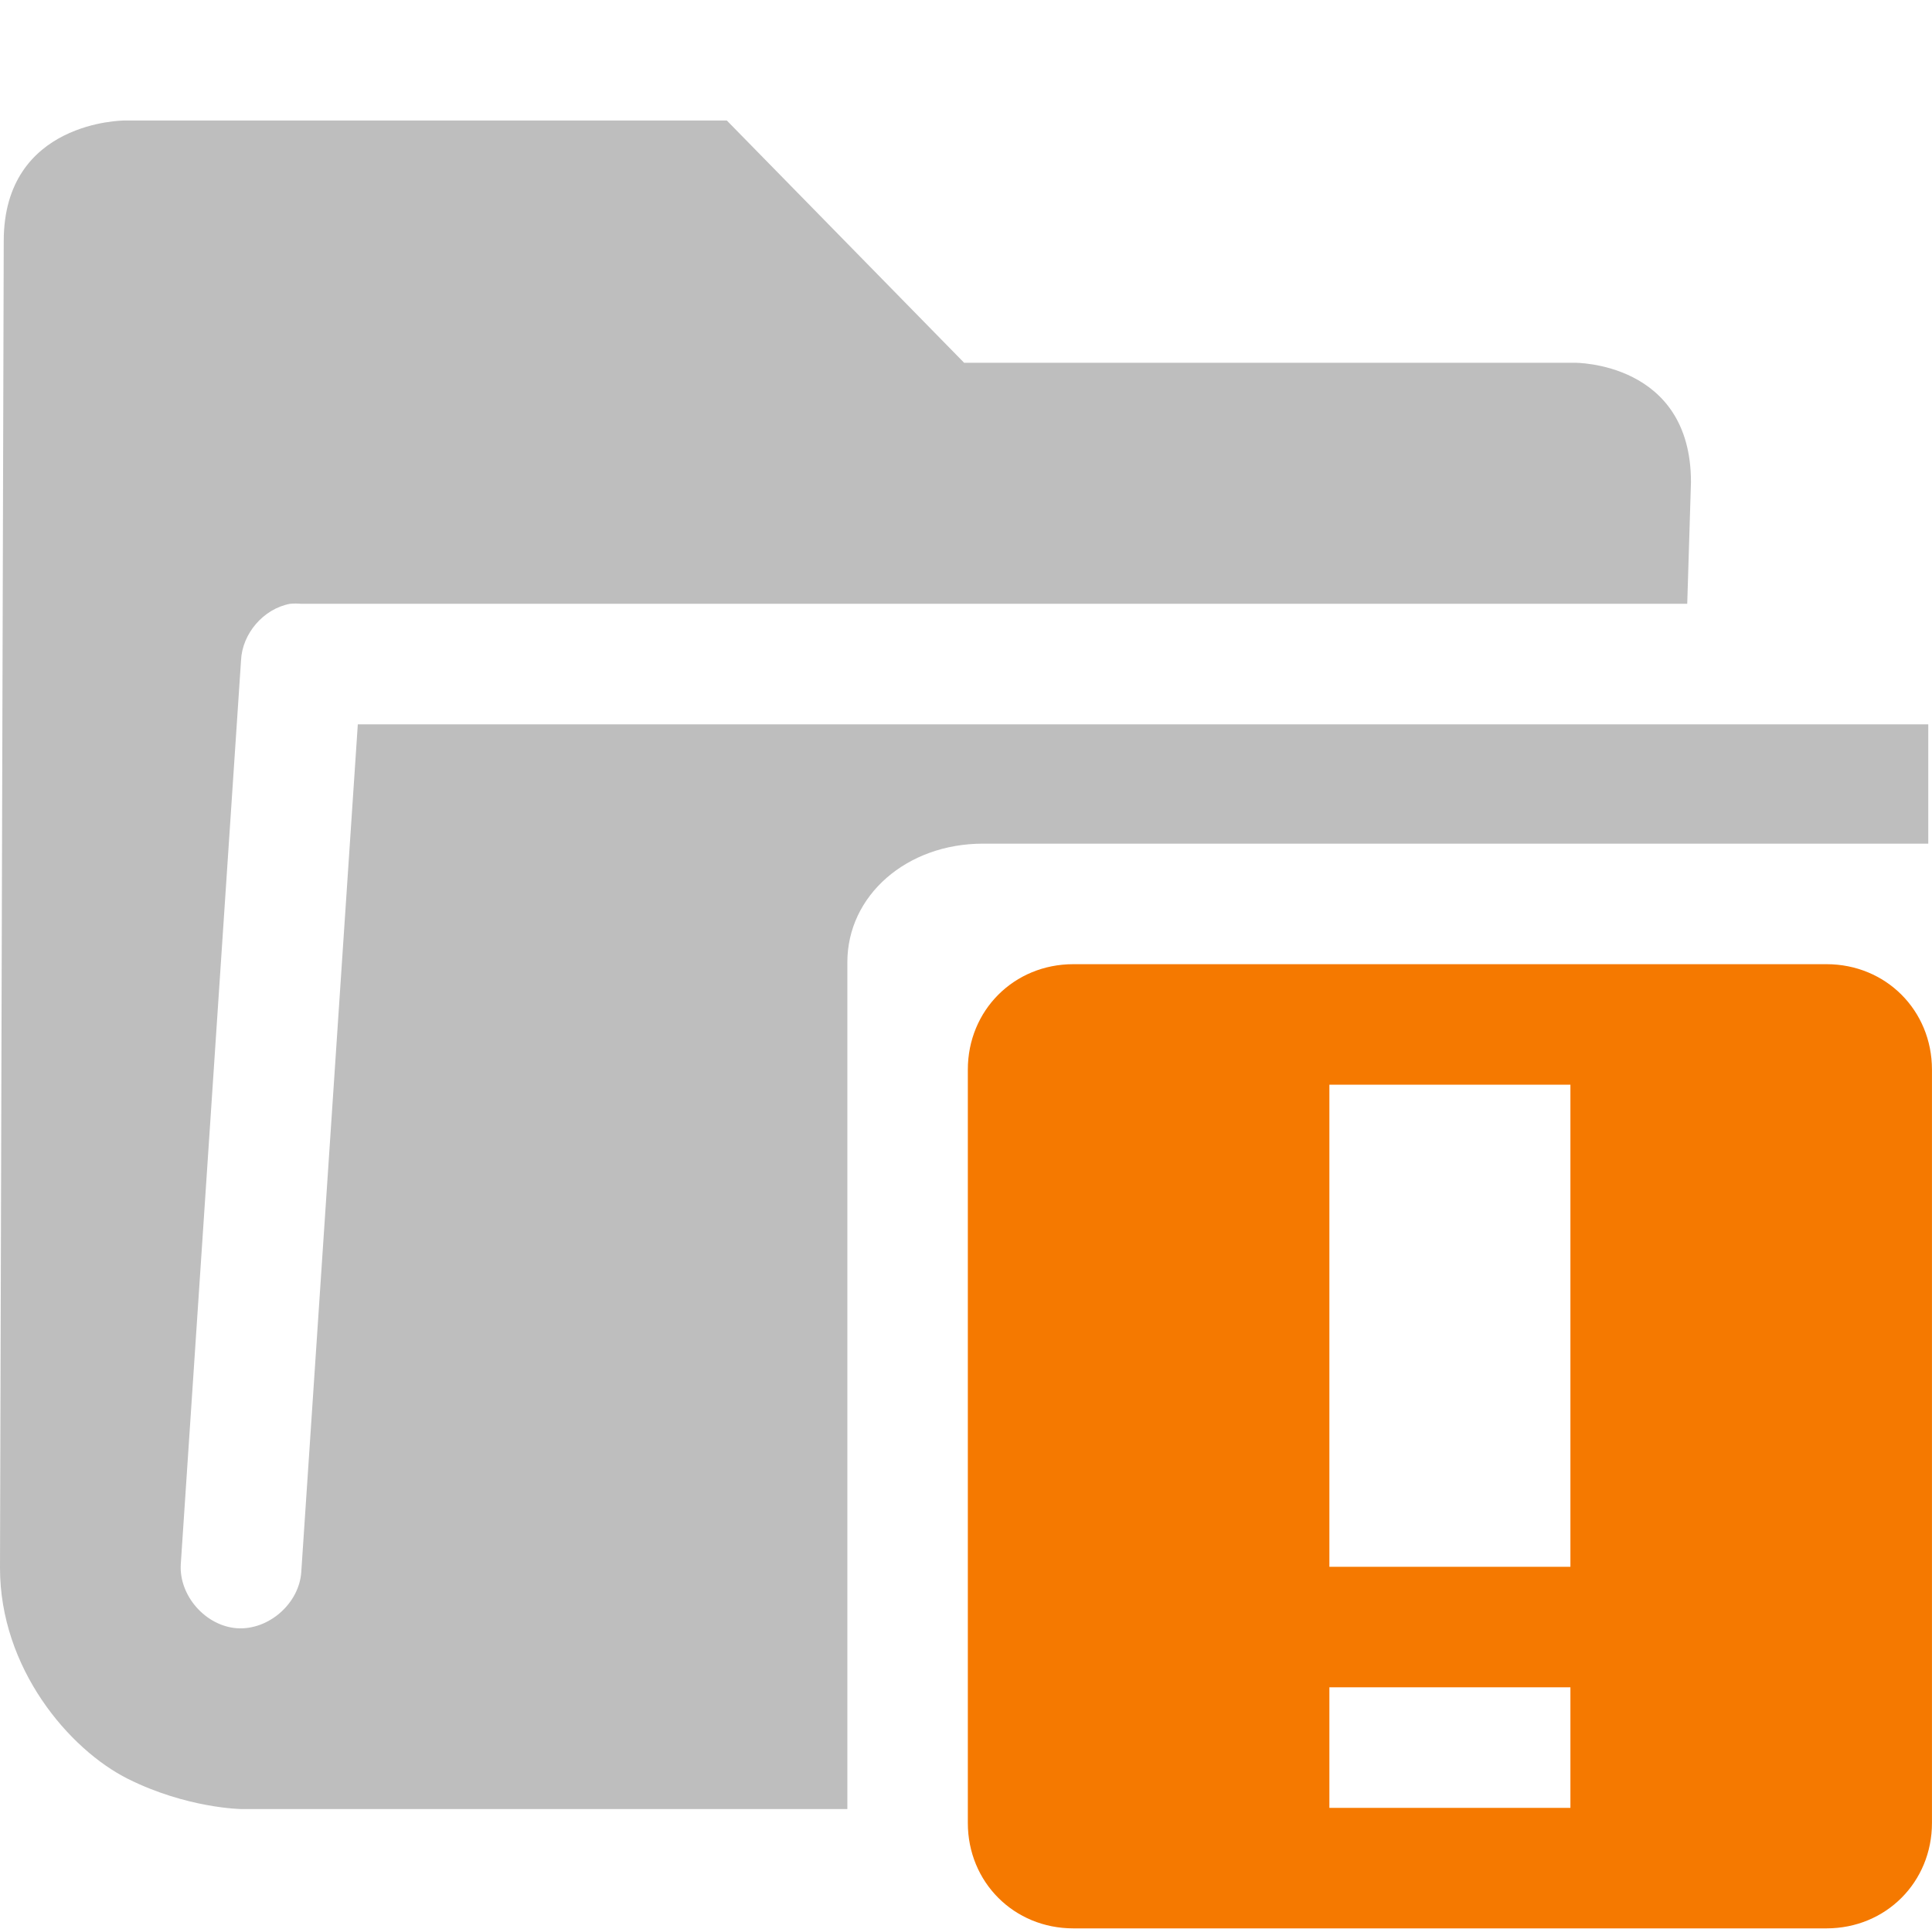
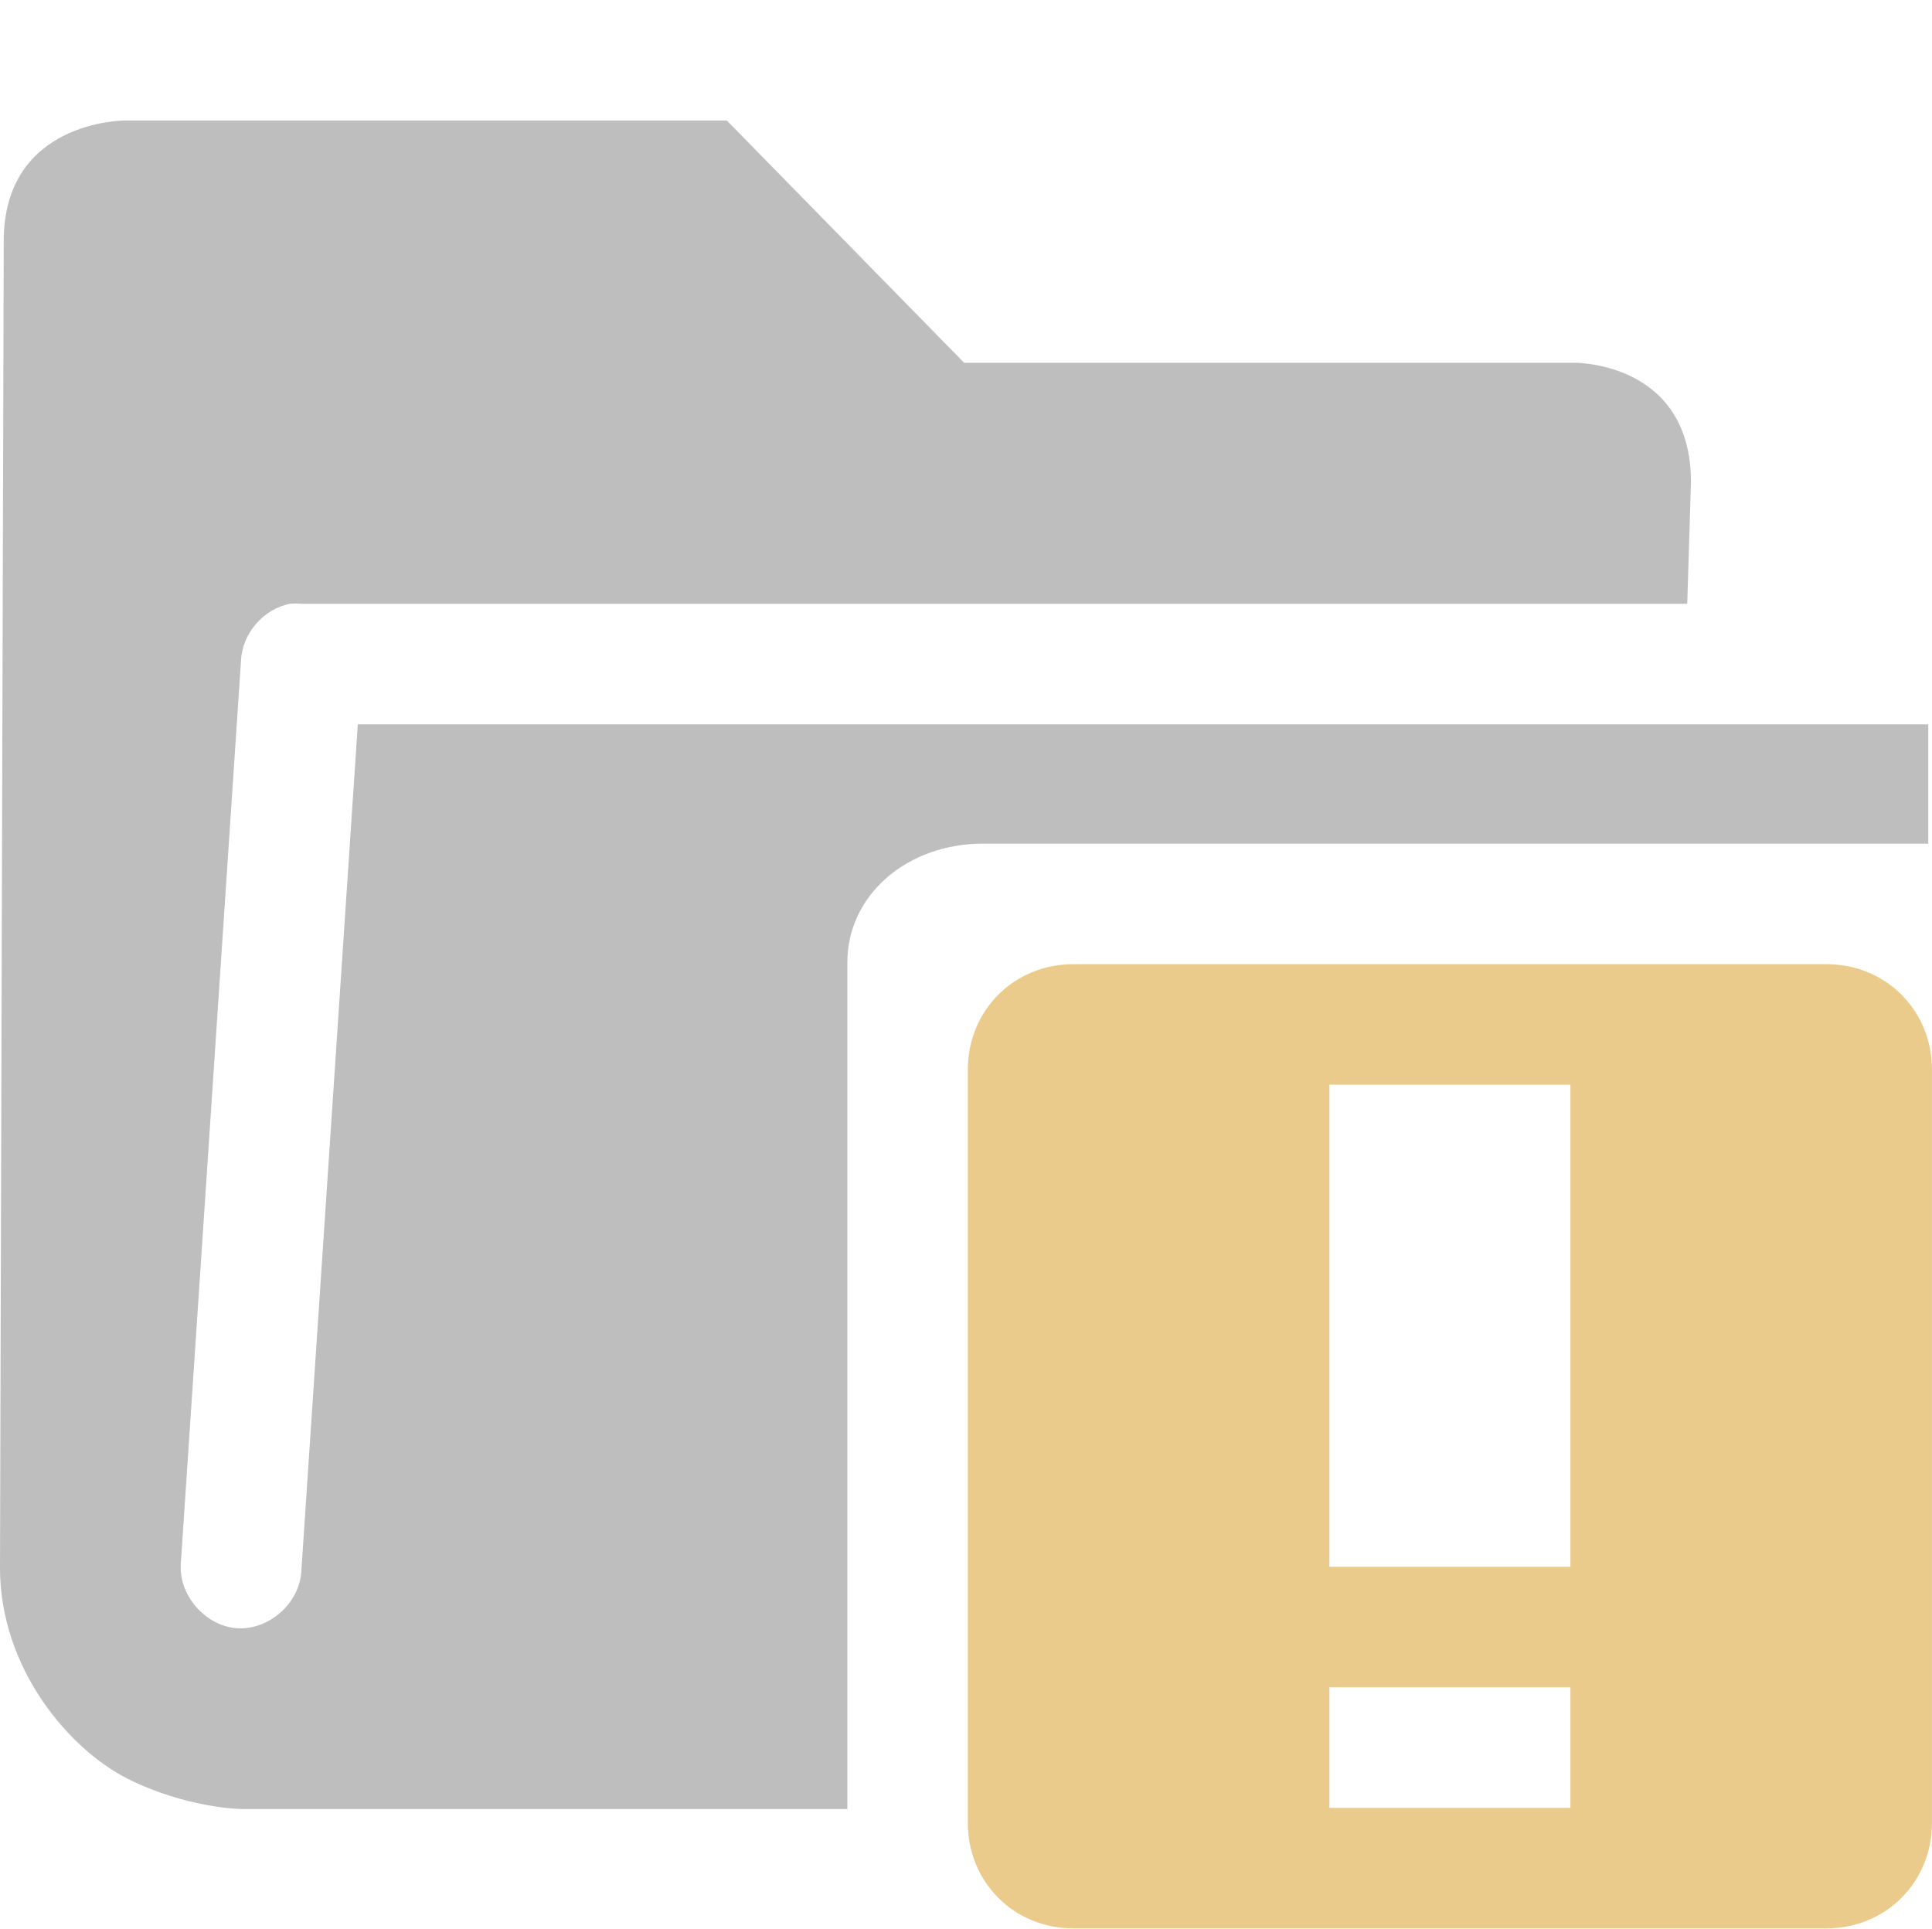
<svg xmlns="http://www.w3.org/2000/svg" xmlns:ns1="http://www.openswatchbook.org/uri/2009/osb" height="16" id="svg7384" version="1.1" viewBox="0 0 16.031 16" width="16.031">
  <defs id="defs7386">
    <linearGradient gradientTransform="matrix(-2.736579,0.2820293,-0.1890831,-0.9998832,239.5401,-879.4556)" id="linearGradient19282" ns1:paint="solid">
      <stop id="stop19284" offset="0" style="stop-color:#666666;stop-opacity:1;" />
    </linearGradient>
  </defs>
  <g id="layer9" style="display:inline" transform="translate(-461.0003,-174.9899)" />
  <g id="layer10" style="display:inline" transform="translate(-461.0003,-174.9899)" />
  <g id="layer11" transform="translate(-461.0003,-174.9899)" />
  <g id="layer13" style="display:inline" transform="translate(-461.0003,-174.9899)">
    <path style="color:#000000;font-style:normal;font-variant:normal;font-weight:normal;font-stretch:normal;font-size:medium;line-height:normal;font-family:Sans;-inkscape-font-specification:Sans;text-indent:0;text-align:start;text-decoration:none;text-decoration-line:none;letter-spacing:normal;word-spacing:normal;text-transform:none;writing-mode:lr-tb;direction:ltr;baseline-shift:baseline;text-anchor:start;display:inline;overflow:visible;visibility:visible;fill:#bebebe;fill-opacity:1;stroke:none;stroke-width:2;marker:none;enable-background:accumulate" d="M 1.031 1 C 1.031 1 0.031 1 0.031 2 L 0 13.01 C 2e-05 13.843 0.574 14.516 1.062 14.76 C 1.551 15.004 2 15.01 2 15.01 L 7.031 15.01 L 7.031 7.984 C 7.031 7.43 7.523 7 8.156 7 L 16 7 L 16 6.01 L 2.969 6.01 L 2.5 13.041 C 2.484 13.303 2.231 13.526 1.969 13.51 C 1.707 13.493 1.484 13.24 1.5 12.979 L 2 5.479 C 2.01 5.256 2.187 5.051 2.406 5.01 C 2.437 5.007 2.469 5.007 2.5 5.01 L 14 5.01 L 14.031 4 C 14.031 3 13.066 3.01 13.066 3.01 L 8 3.01 L 6.031 1 L 1.031 1 z " transform="translate(461.0003,174.9899)" id="path6390-2" />
-     <path class="warning" d="m 469.906,182.99 c -0.492,0 -0.875,0.383 -0.875,0.875 l 0,6.25 c 0,0.492 0.383,0.875 0.875,0.875 l 6.25,0 c 0.492,0 0.875,-0.383 0.875,-0.875 l 0,-6.25 c 0,-0.492 -0.383,-0.875 -0.875,-0.875 l -6.25,0 z m 2.125,1 2,0 0,4 -2,0 0,-4 z m 0,5 2,0 0,1 -2,0 0,-1 z" id="rect6718-3" style="color:#bebebe;display:inline;overflow:visible;visibility:visible;fill:#f57900;fill-opacity:1;fill-rule:nonzero;stroke:none;stroke-width:2;marker:none" />
+     <path class="warning" d="m 469.906,182.99 c -0.492,0 -0.875,0.383 -0.875,0.875 l 0,6.25 c 0,0.492 0.383,0.875 0.875,0.875 l 6.25,0 c 0.492,0 0.875,-0.383 0.875,-0.875 l 0,-6.25 c 0,-0.492 -0.383,-0.875 -0.875,-0.875 l -6.25,0 z m 2.125,1 2,0 0,4 -2,0 0,-4 z m 0,5 2,0 0,1 -2,0 0,-1 z" id="rect6718-3" style="color:#bebebe;display:inline;overflow:visible;visibility:visible;fill:#ebcb8b;fill-opacity:1;fill-rule:nonzero;stroke:none;stroke-width:2;marker:none" />
  </g>
  <g id="layer14" transform="translate(-461.0003,-174.9899)" />
  <g id="layer15" style="display:inline" transform="translate(-461.0003,-174.9899)" />
  <g id="g71291" style="display:inline" transform="translate(-461.0003,-174.9899)" />
  <g id="g4953" style="display:inline" transform="translate(-461.0003,-174.9899)" />
  <g id="layer12" style="display:inline" transform="translate(-461.0003,-174.9899)" />
</svg>
